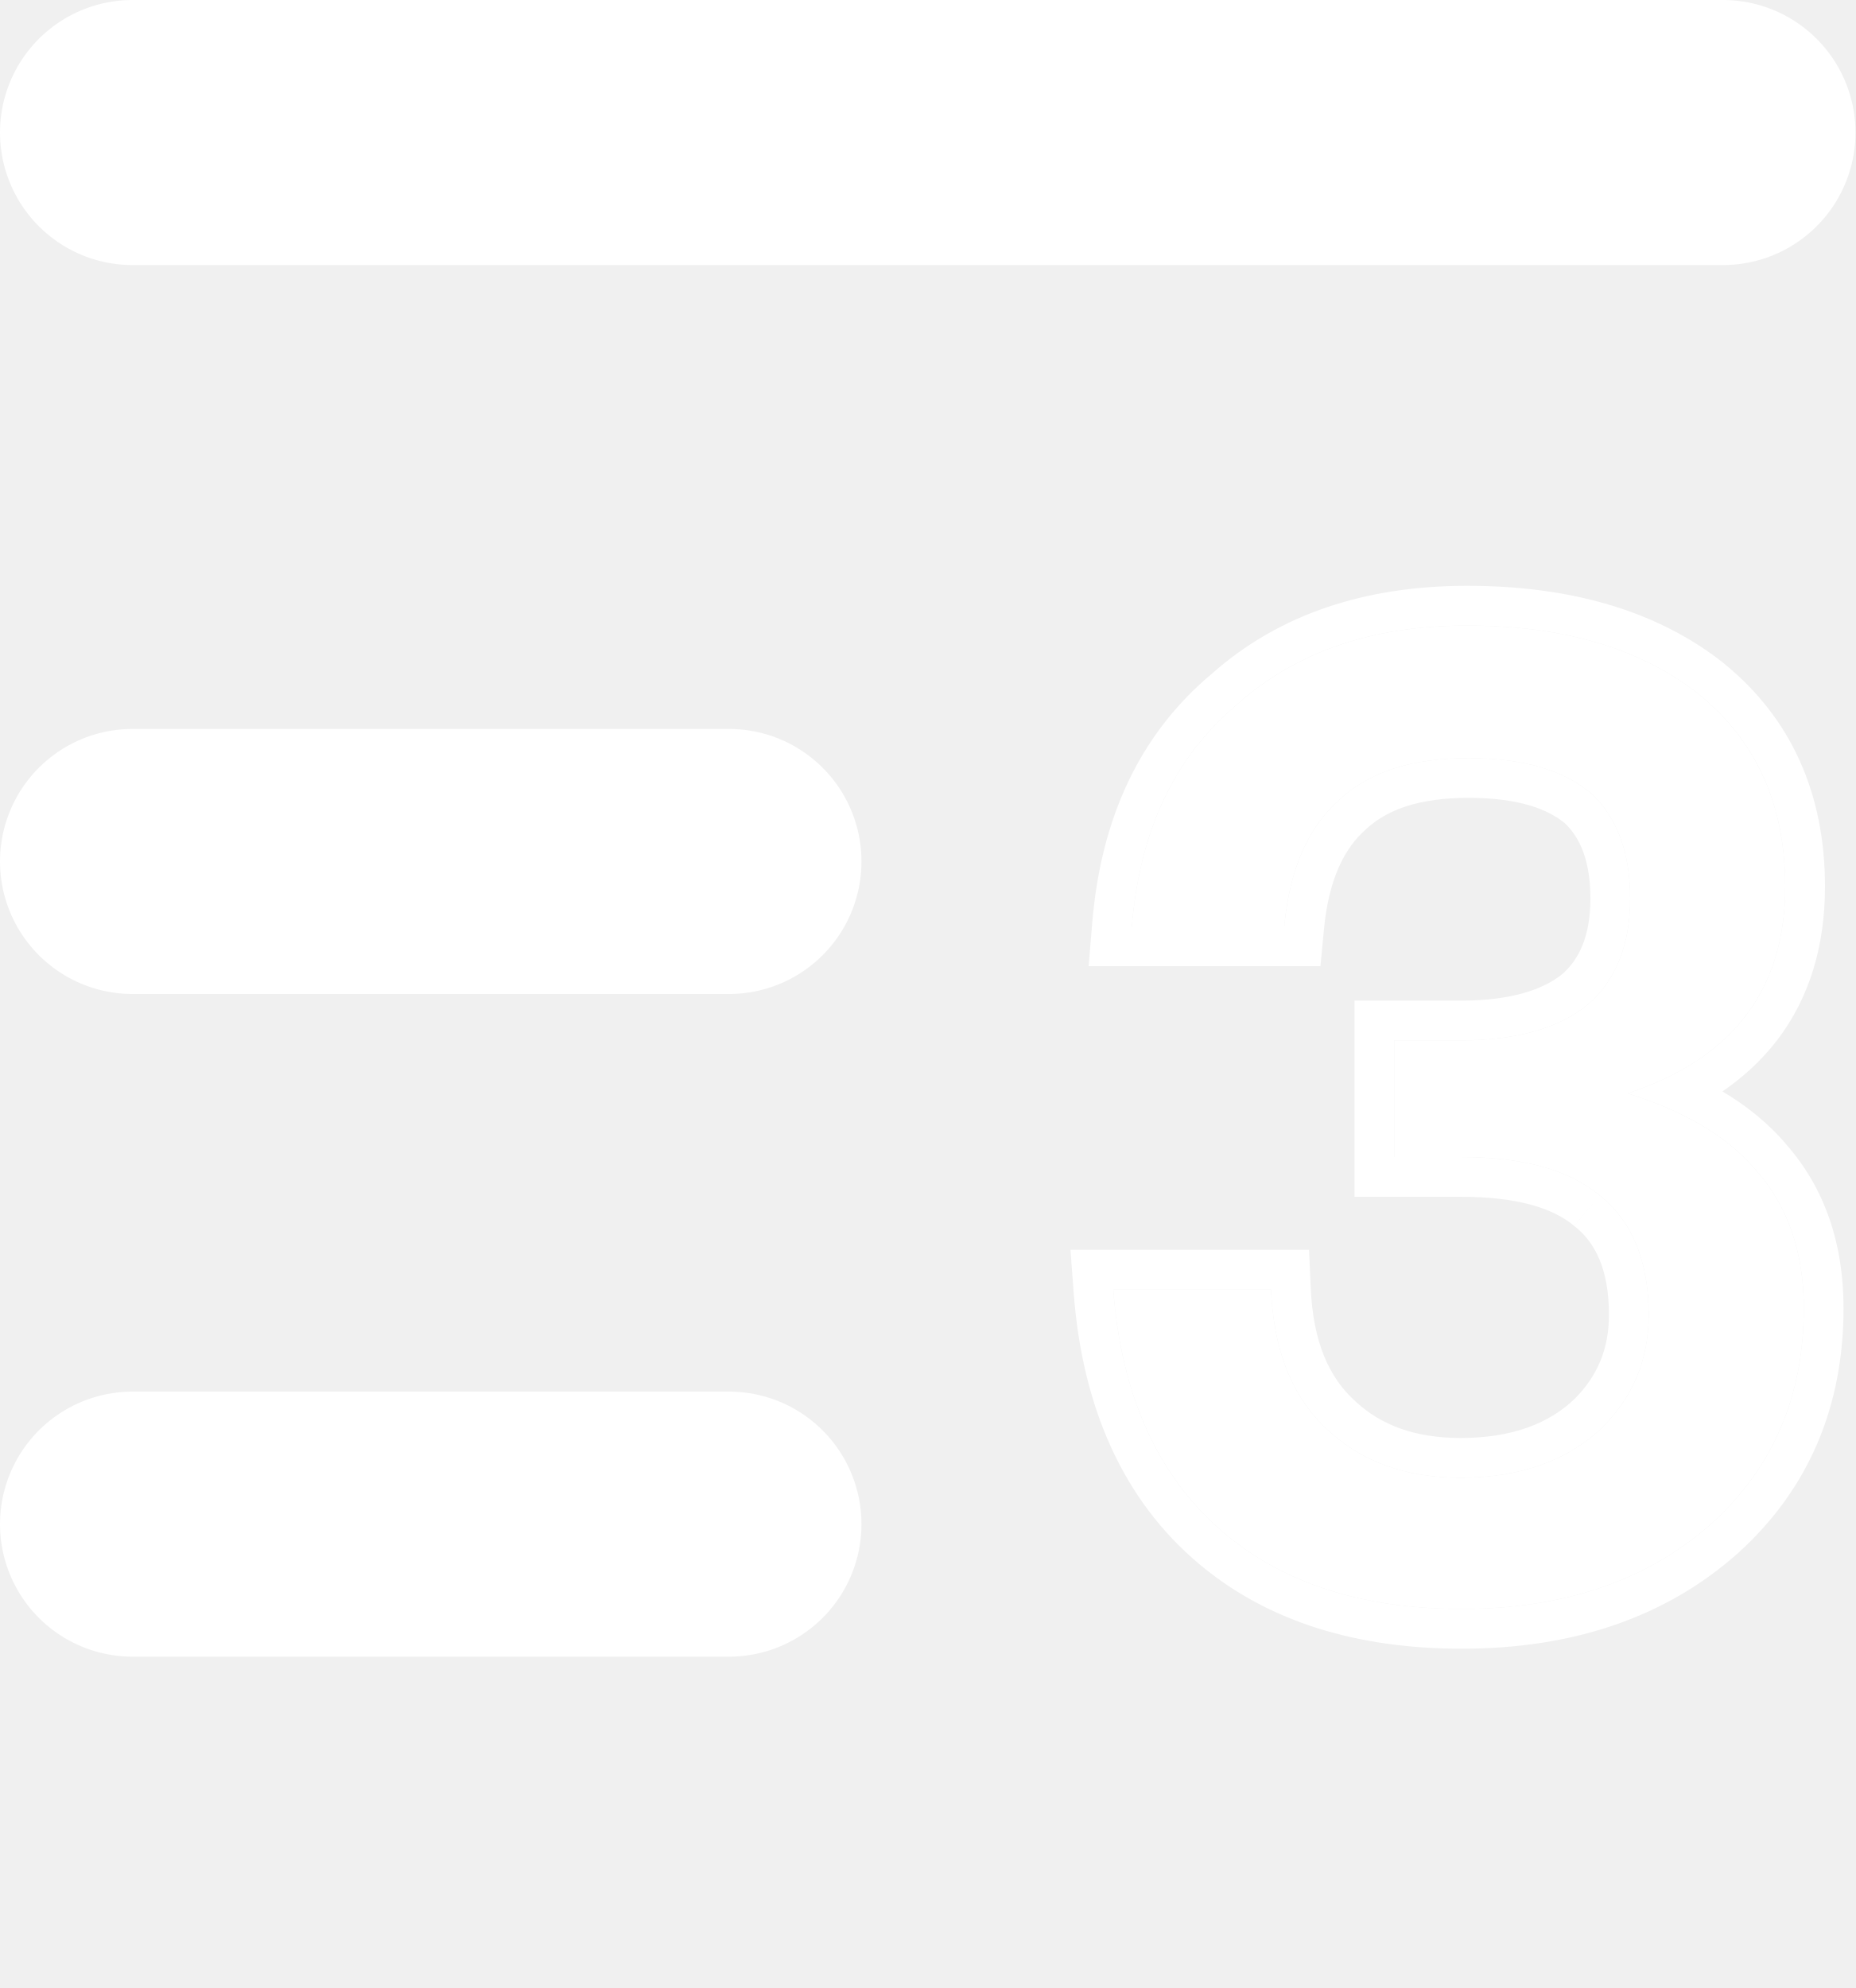
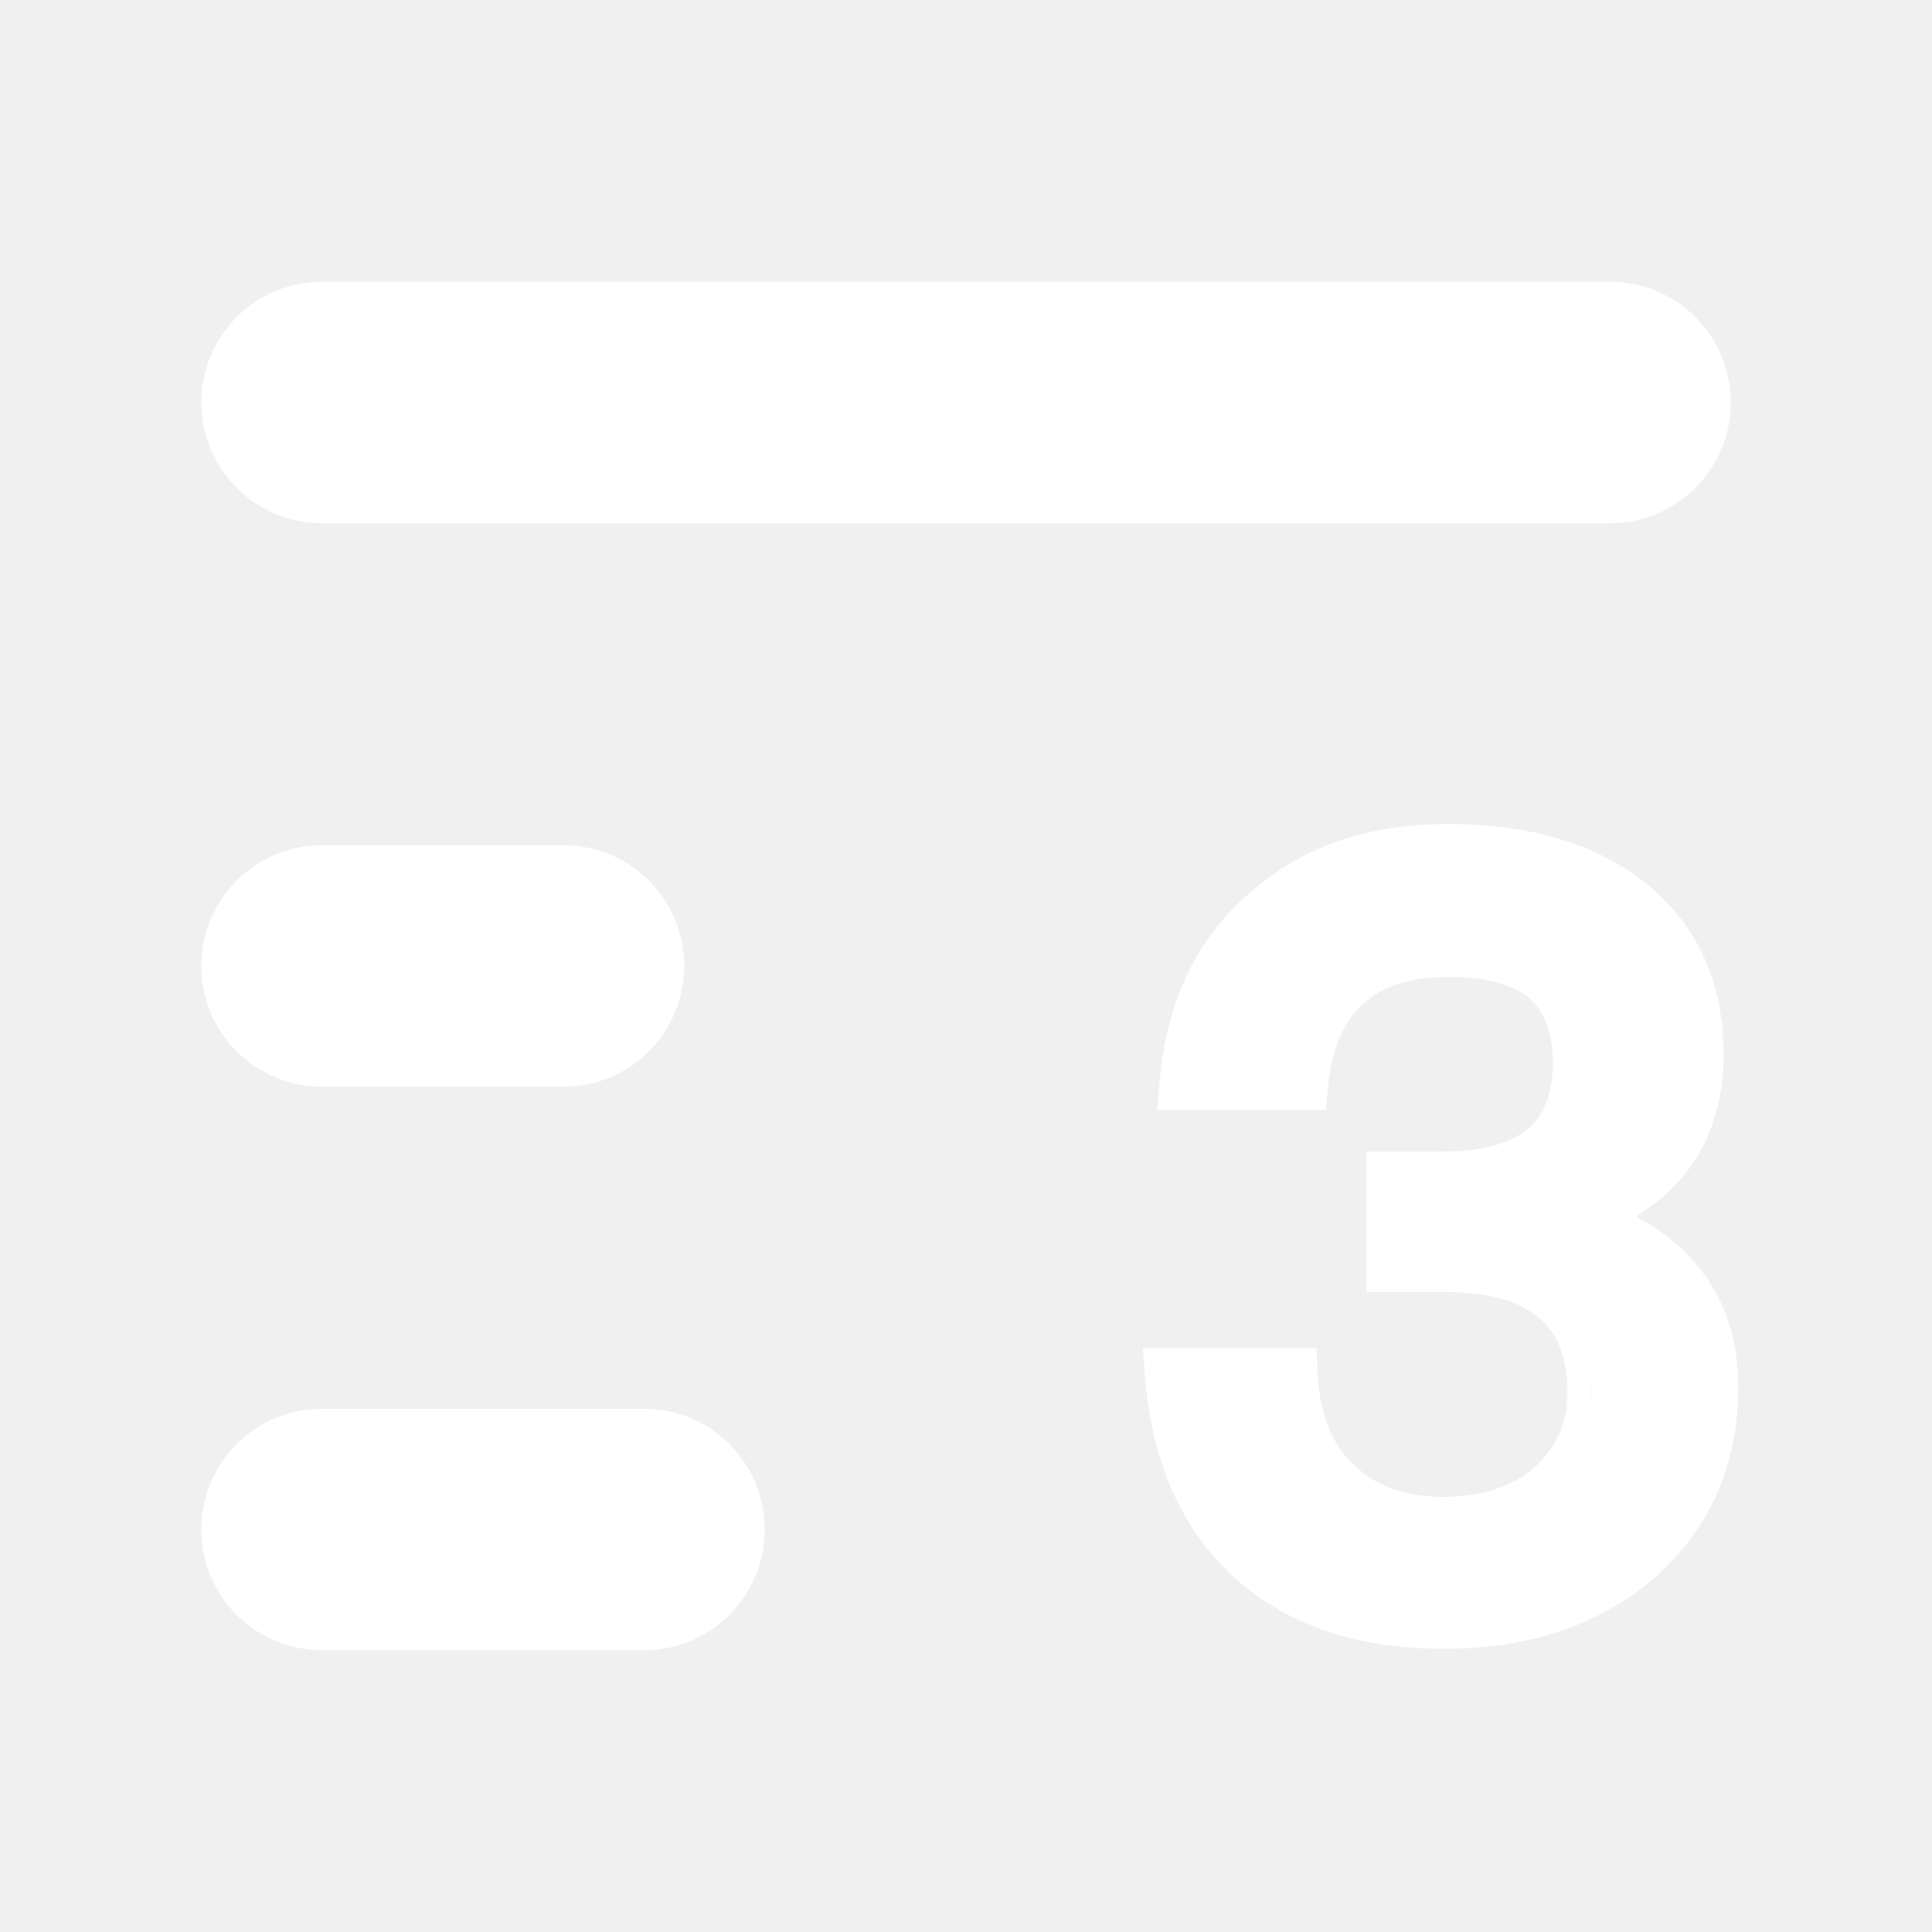
- <svg xmlns="http://www.w3.org/2000/svg" width="14" height="15" viewBox="0 0 14 15" fill="none">
-   <path d="M5.5 6.5H1ZM13 1H7H1M5.5 11.5H1Z" fill="white" />
-   <path d="M5.5 6.5H1M13 1H7H1M5.5 11.5H1" stroke="white" stroke-width="2" stroke-linecap="round" stroke-linejoin="round" />
-   <mask id="path-3-outside-1_833_182" maskUnits="userSpaceOnUse" x="8" y="4" width="6" height="9" fill="black">
-     <rect fill="white" x="8" y="4" width="6" height="9" />
-     <path d="M11.07 4.72C11.79 4.72 12.38 4.89 12.82 5.24C13.25 5.59 13.47 6.07 13.47 6.69C13.47 7.47 13.07 7.99 12.28 8.25C12.7 8.38 13.03 8.57 13.25 8.83C13.49 9.1 13.61 9.45 13.61 9.87C13.61 10.53 13.38 11.07 12.92 11.49C12.44 11.92 11.81 12.14 11.03 12.14C10.29 12.14 9.69 11.95 9.24 11.57C8.74 11.15 8.46 10.53 8.4 9.73H9.59C9.61 10.19 9.75 10.55 10.03 10.8C10.28 11.03 10.61 11.15 11.02 11.15C11.47 11.15 11.83 11.02 12.09 10.77C12.32 10.54 12.44 10.26 12.44 9.92C12.44 9.51 12.31 9.21 12.07 9.02C11.83 8.82 11.48 8.73 11.02 8.73H10.52V7.85H11.02C11.44 7.85 11.76 7.76 11.98 7.58C12.19 7.4 12.3 7.13 12.3 6.78C12.3 6.43 12.2 6.17 12.01 5.99C11.8 5.81 11.49 5.72 11.08 5.72C10.66 5.72 10.34 5.82 10.11 6.03C9.87 6.24 9.73 6.56 9.69 6.99H8.54C8.6 6.27 8.86 5.71 9.34 5.31C9.79 4.91 10.37 4.72 11.07 4.72Z" />
+ <svg xmlns="http://www.w3.org/2000/svg" width="24" height="24" viewBox="0 0 24 24" fill="none">
+   <mask id="path-1-outside-1_1086_75" maskUnits="userSpaceOnUse" x="14" y="10" width="8" height="11" fill="black">
+     <rect fill="white" x="14" y="10" width="8" height="11" />
+     <path d="M17.991 10.536C18.927 10.536 19.694 10.757 20.266 11.212C20.825 11.667 21.111 12.291 21.111 13.097C21.111 14.111 20.591 14.787 19.564 15.125C20.11 15.294 20.539 15.541 20.825 15.879C21.137 16.23 21.293 16.685 21.293 17.231C21.293 18.089 20.994 18.791 20.396 19.337C19.772 19.896 18.953 20.182 17.939 20.182C16.977 20.182 16.197 19.935 15.612 19.441C14.962 18.895 14.598 18.089 14.52 17.049H16.067C16.093 17.647 16.275 18.115 16.639 18.44C16.964 18.739 17.393 18.895 17.926 18.895C18.511 18.895 18.979 18.726 19.317 18.401C19.616 18.102 19.772 17.738 19.772 17.296C19.772 16.763 19.603 16.373 19.291 16.126C18.979 15.866 18.524 15.749 17.926 15.749H17.276V14.605H17.926C18.472 14.605 18.888 14.488 19.174 14.254C19.447 14.02 19.59 13.669 19.59 13.214C19.59 12.759 19.46 12.421 19.213 12.187C18.94 11.953 18.537 11.836 18.004 11.836C17.458 11.836 17.042 11.966 16.743 12.239C16.431 12.512 16.249 12.928 16.197 13.487H14.702C14.78 12.551 15.118 11.823 15.742 11.303C16.327 10.783 17.081 10.536 17.991 10.536Z" />
  </mask>
-   <path d="M11.07 4.72C11.79 4.72 12.38 4.89 12.82 5.24C13.25 5.59 13.47 6.07 13.47 6.69C13.47 7.47 13.07 7.99 12.28 8.25C12.7 8.38 13.03 8.57 13.25 8.83C13.49 9.1 13.61 9.45 13.61 9.87C13.61 10.53 13.38 11.07 12.92 11.49C12.44 11.92 11.81 12.14 11.03 12.14C10.29 12.14 9.69 11.95 9.24 11.57C8.74 11.15 8.46 10.53 8.4 9.73H9.59C9.61 10.19 9.75 10.55 10.03 10.8C10.28 11.03 10.61 11.15 11.02 11.15C11.47 11.15 11.83 11.02 12.09 10.77C12.32 10.54 12.44 10.26 12.44 9.92C12.44 9.51 12.31 9.21 12.07 9.02C11.83 8.82 11.48 8.73 11.02 8.73H10.52V7.85H11.02C11.44 7.85 11.76 7.76 11.98 7.58C12.19 7.4 12.3 7.13 12.3 6.78C12.3 6.43 12.2 6.17 12.01 5.99C11.8 5.81 11.49 5.72 11.08 5.72C10.66 5.72 10.34 5.82 10.11 6.03C9.87 6.24 9.73 6.56 9.69 6.99H8.54C8.6 6.27 8.86 5.71 9.34 5.31C9.79 4.91 10.37 4.72 11.07 4.72Z" fill="white" />
-   <path d="M12.82 5.24L13.009 5.007L13.007 5.005L12.82 5.24ZM12.28 8.25L12.186 7.965L11.294 8.259L12.191 8.537L12.28 8.25ZM13.25 8.83L13.021 9.024L13.026 9.029L13.25 8.83ZM12.92 11.49L13.12 11.713L13.122 11.711L12.92 11.49ZM9.24 11.57L9.434 11.341L9.433 11.34L9.24 11.57ZM8.4 9.73V9.43H8.077L8.101 9.752L8.4 9.73ZM9.59 9.73L9.89 9.717L9.877 9.43H9.59V9.73ZM10.03 10.8L10.233 10.579L10.23 10.576L10.03 10.8ZM12.09 10.77L12.298 10.986L12.302 10.982L12.09 10.77ZM12.07 9.02L11.878 9.251L11.884 9.255L12.07 9.02ZM10.52 8.73H10.22V9.03H10.52V8.73ZM10.52 7.85V7.55H10.22V7.85H10.52ZM11.98 7.58L12.17 7.812L12.175 7.808L11.98 7.58ZM12.01 5.99L12.216 5.772L12.211 5.767L12.205 5.762L12.01 5.99ZM10.11 6.03L10.308 6.256L10.312 6.252L10.11 6.03ZM9.69 6.99V7.29H9.963L9.989 7.018L9.69 6.99ZM8.54 6.99L8.241 6.965L8.214 7.29H8.54V6.99ZM9.34 5.31L9.532 5.541L9.539 5.534L9.34 5.31ZM11.07 4.72V5.02C11.745 5.02 12.261 5.179 12.633 5.475L12.82 5.24L13.007 5.005C12.498 4.601 11.835 4.42 11.07 4.42V4.72ZM12.82 5.24L12.631 5.473C12.984 5.76 13.17 6.151 13.17 6.69H13.47H13.77C13.77 5.989 13.516 5.42 13.009 5.007L12.82 5.24ZM13.47 6.69H13.17C13.17 7.027 13.085 7.284 12.933 7.483C12.78 7.683 12.54 7.849 12.186 7.965L12.28 8.25L12.374 8.535C12.81 8.391 13.165 8.167 13.41 7.847C13.655 7.526 13.77 7.133 13.77 6.69H13.47ZM12.28 8.25L12.191 8.537C12.578 8.656 12.85 8.822 13.021 9.024L13.25 8.83L13.479 8.636C13.21 8.318 12.822 8.104 12.369 7.963L12.28 8.25ZM13.25 8.83L13.026 9.029C13.209 9.235 13.31 9.51 13.31 9.87H13.61H13.91C13.91 9.39 13.771 8.965 13.474 8.631L13.25 8.83ZM13.61 9.87H13.31C13.31 10.451 13.111 10.909 12.718 11.268L12.92 11.49L13.122 11.711C13.649 11.231 13.91 10.609 13.91 9.87H13.61ZM12.92 11.49L12.72 11.267C12.305 11.638 11.751 11.84 11.03 11.84V12.14V12.44C11.869 12.44 12.575 12.202 13.12 11.713L12.92 11.49ZM11.03 12.14V11.84C10.342 11.84 9.816 11.664 9.434 11.341L9.24 11.57L9.046 11.799C9.564 12.236 10.238 12.44 11.03 12.44V12.14ZM9.24 11.57L9.433 11.34C9.009 10.985 8.755 10.448 8.699 9.708L8.4 9.73L8.101 9.752C8.165 10.612 8.471 11.316 9.047 11.8L9.24 11.57ZM8.4 9.73V10.03H9.59V9.73V9.43H8.4V9.73ZM9.59 9.73L9.29 9.743C9.313 10.257 9.473 10.704 9.83 11.024L10.03 10.8L10.23 10.576C10.027 10.396 9.907 10.123 9.89 9.717L9.59 9.73ZM10.03 10.8L9.827 11.021C10.141 11.31 10.548 11.45 11.02 11.45V11.15V10.85C10.672 10.85 10.419 10.75 10.233 10.579L10.03 10.8ZM11.02 11.15V11.45C11.529 11.45 11.97 11.301 12.298 10.986L12.09 10.77L11.882 10.554C11.69 10.739 11.411 10.85 11.02 10.85V11.15ZM12.09 10.77L12.302 10.982C12.588 10.696 12.74 10.34 12.74 9.92H12.44H12.14C12.14 10.18 12.052 10.384 11.878 10.558L12.09 10.77ZM12.44 9.92H12.74C12.74 9.445 12.586 9.046 12.256 8.785L12.07 9.02L11.884 9.255C12.034 9.374 12.14 9.575 12.14 9.92H12.44ZM12.07 9.02L12.262 8.79C11.944 8.525 11.511 8.43 11.02 8.43V8.73V9.03C11.449 9.03 11.716 9.115 11.878 9.25L12.07 9.02ZM11.02 8.73V8.43H10.52V8.73V9.03H11.02V8.73ZM10.52 8.73H10.82V7.85H10.52H10.22V8.73H10.52ZM10.52 7.85V8.15H11.02V7.85V7.55H10.52V7.85ZM11.02 7.85V8.15C11.477 8.15 11.876 8.053 12.17 7.812L11.98 7.58L11.79 7.348C11.644 7.467 11.403 7.55 11.02 7.55V7.85ZM11.98 7.58L12.175 7.808C12.467 7.558 12.6 7.195 12.6 6.78H12.3H12C12 7.065 11.913 7.242 11.785 7.352L11.98 7.58ZM12.3 6.78H12.6C12.6 6.371 12.481 6.023 12.216 5.772L12.01 5.99L11.804 6.208C11.919 6.317 12 6.489 12 6.78H12.3ZM12.01 5.99L12.205 5.762C11.92 5.518 11.528 5.42 11.08 5.42V5.72V6.02C11.452 6.02 11.68 6.102 11.815 6.218L12.01 5.99ZM11.08 5.72V5.42C10.614 5.42 10.211 5.531 9.908 5.808L10.11 6.03L10.312 6.252C10.469 6.109 10.706 6.02 11.08 6.02V5.72ZM10.11 6.03L9.912 5.804C9.597 6.081 9.436 6.483 9.391 6.962L9.69 6.99L9.989 7.018C10.024 6.637 10.143 6.399 10.308 6.256L10.11 6.03ZM9.69 6.99V6.69H8.54V6.99V7.29H9.69V6.99ZM8.54 6.99L8.839 7.015C8.894 6.358 9.126 5.879 9.532 5.54L9.34 5.31L9.148 5.08C8.594 5.541 8.306 6.182 8.241 6.965L8.54 6.99ZM9.34 5.31L9.539 5.534C9.923 5.193 10.427 5.02 11.07 5.02V4.72V4.42C10.313 4.42 9.657 4.627 9.141 5.086L9.34 5.31Z" fill="white" mask="url(#path-3-outside-1_833_182)" />
+   <path d="M17.991 10.536C18.927 10.536 19.694 10.757 20.266 11.212C20.825 11.667 21.111 12.291 21.111 13.097C21.111 14.111 20.591 14.787 19.564 15.125C20.11 15.294 20.539 15.541 20.825 15.879C21.137 16.23 21.293 16.685 21.293 17.231C21.293 18.089 20.994 18.791 20.396 19.337C19.772 19.896 18.953 20.182 17.939 20.182C16.977 20.182 16.197 19.935 15.612 19.441C14.962 18.895 14.598 18.089 14.52 17.049H16.067C16.093 17.647 16.275 18.115 16.639 18.44C16.964 18.739 17.393 18.895 17.926 18.895C18.511 18.895 18.979 18.726 19.317 18.401C19.616 18.102 19.772 17.738 19.772 17.296C19.772 16.763 19.603 16.373 19.291 16.126C18.979 15.866 18.524 15.749 17.926 15.749H17.276V14.605H17.926C18.472 14.605 18.888 14.488 19.174 14.254C19.447 14.02 19.59 13.669 19.59 13.214C19.59 12.759 19.46 12.421 19.213 12.187C18.94 11.953 18.537 11.836 18.004 11.836C17.458 11.836 17.042 11.966 16.743 12.239C16.431 12.512 16.249 12.928 16.197 13.487H14.702C14.78 12.551 15.118 11.823 15.742 11.303C16.327 10.783 17.081 10.536 17.991 10.536Z" fill="white" />
+   <path d="M20.266 11.212L20.455 10.979L20.453 10.977L20.266 11.212ZM19.564 15.125L19.47 14.84L18.578 15.134L19.475 15.412L19.564 15.125ZM20.825 15.879L20.596 16.073L20.601 16.078L20.825 15.879ZM20.396 19.337L20.596 19.561L20.598 19.558L20.396 19.337ZM15.612 19.441L15.806 19.212L15.805 19.211L15.612 19.441ZM14.52 17.049V16.749H14.197L14.221 17.071L14.52 17.049ZM16.067 17.049L16.367 17.036L16.354 16.749H16.067V17.049ZM16.639 18.44L16.842 18.219L16.839 18.216L16.639 18.44ZM19.317 18.401L19.525 18.617L19.529 18.613L19.317 18.401ZM19.291 16.126L19.099 16.357L19.105 16.361L19.291 16.126ZM17.276 15.749H16.976V16.049H17.276V15.749ZM17.276 14.605V14.305H16.976V14.605H17.276ZM19.174 14.254L19.364 14.486L19.369 14.482L19.174 14.254ZM19.213 12.187L19.419 11.969L19.414 11.964L19.408 11.959L19.213 12.187ZM16.743 12.239L16.941 12.465L16.945 12.46L16.743 12.239ZM16.197 13.487V13.787H16.47L16.496 13.515L16.197 13.487ZM14.702 13.487L14.403 13.462L14.376 13.787H14.702V13.487ZM15.742 11.303L15.934 11.534L15.941 11.527L15.742 11.303ZM17.991 10.536V10.836C18.881 10.836 19.576 11.046 20.079 11.447L20.266 11.212L20.453 10.977C19.812 10.468 18.973 10.236 17.991 10.236V10.536ZM20.266 11.212L20.077 11.445C20.559 11.837 20.811 12.372 20.811 13.097H21.111H21.411C21.411 12.21 21.091 11.497 20.455 10.979L20.266 11.212ZM21.111 13.097H20.811C20.811 13.551 20.696 13.906 20.484 14.182C20.272 14.461 19.942 14.685 19.47 14.84L19.564 15.125L19.658 15.41C20.213 15.227 20.657 14.944 20.961 14.547C21.266 14.147 21.411 13.657 21.411 13.097H21.111ZM19.564 15.125L19.475 15.412C19.988 15.57 20.359 15.793 20.596 16.073L20.825 15.879L21.054 15.685C20.719 15.289 20.232 15.018 19.653 14.838L19.564 15.125ZM20.825 15.879L20.601 16.078C20.856 16.365 20.993 16.745 20.993 17.231H21.293H21.593C21.593 16.625 21.418 16.095 21.049 15.68L20.825 15.879ZM21.293 17.231H20.993C20.993 18.01 20.725 18.63 20.194 19.116L20.396 19.337L20.598 19.558C21.263 18.952 21.593 18.168 21.593 17.231H21.293ZM20.396 19.337L20.196 19.113C19.637 19.614 18.894 19.882 17.939 19.882V20.182V20.482C19.012 20.482 19.907 20.178 20.596 19.561L20.396 19.337ZM17.939 20.182V19.882C17.029 19.882 16.323 19.649 15.806 19.212L15.612 19.441L15.418 19.67C16.071 20.221 16.925 20.482 17.939 20.482V20.182ZM15.612 19.441L15.805 19.211C15.231 18.73 14.893 18.007 14.819 17.027L14.52 17.049L14.221 17.071C14.303 18.171 14.693 19.061 15.419 19.671L15.612 19.441ZM14.52 17.049V17.349H16.067V17.049V16.749H14.52V17.049ZM16.067 17.049L15.767 17.062C15.796 17.714 15.998 18.269 16.439 18.664L16.639 18.44L16.839 18.216C16.552 17.961 16.39 17.58 16.367 17.036L16.067 17.049ZM16.639 18.44L16.436 18.661C16.825 19.019 17.331 19.195 17.926 19.195V18.895V18.595C17.455 18.595 17.103 18.459 16.842 18.219L16.639 18.44ZM17.926 18.895V19.195C18.57 19.195 19.119 19.007 19.525 18.617L19.317 18.401L19.109 18.185C18.839 18.445 18.452 18.595 17.926 18.595V18.895ZM19.317 18.401L19.529 18.613C19.884 18.258 20.072 17.818 20.072 17.296H19.772H19.472C19.472 17.658 19.348 17.946 19.105 18.189L19.317 18.401ZM19.772 17.296H20.072C20.072 16.698 19.879 16.209 19.477 15.891L19.291 16.126L19.105 16.361C19.327 16.537 19.472 16.828 19.472 17.296H19.772ZM19.291 16.126L19.483 15.896C19.093 15.571 18.555 15.449 17.926 15.449V15.749V16.049C18.493 16.049 18.865 16.161 19.099 16.357L19.291 16.126ZM17.926 15.749V15.449H17.276V15.749V16.049H17.926V15.749ZM17.276 15.749H17.576V14.605H17.276H16.976V15.749H17.276ZM17.276 14.605V14.905H17.926V14.605V14.305H17.276V14.605ZM17.926 14.605V14.905C18.509 14.905 19.004 14.781 19.364 14.486L19.174 14.254L18.984 14.022C18.772 14.195 18.435 14.305 17.926 14.305V14.605ZM19.174 14.254L19.369 14.482C19.724 14.178 19.89 13.734 19.89 13.214H19.59H19.29C19.29 13.604 19.17 13.863 18.979 14.026L19.174 14.254ZM19.59 13.214H19.89C19.89 12.7 19.741 12.274 19.419 11.969L19.213 12.187L19.007 12.405C19.179 12.568 19.29 12.818 19.29 13.214H19.59ZM19.213 12.187L19.408 11.959C19.06 11.661 18.575 11.536 18.004 11.536V11.836V12.136C18.499 12.136 18.82 12.245 19.018 12.415L19.213 12.187ZM18.004 11.836V11.536C17.412 11.536 16.913 11.677 16.541 12.018L16.743 12.239L16.945 12.46C17.171 12.255 17.504 12.136 18.004 12.136V11.836ZM16.743 12.239L16.545 12.013C16.158 12.352 15.955 12.851 15.898 13.459L16.197 13.487L16.496 13.515C16.543 13.005 16.704 12.671 16.941 12.465L16.743 12.239ZM16.197 13.487V13.187H14.702V13.487V13.787H16.197V13.487ZM14.702 13.487L15.001 13.512C15.074 12.639 15.384 11.992 15.934 11.534L15.742 11.303L15.55 11.072C14.852 11.654 14.486 12.463 14.403 13.462L14.702 13.487ZM15.742 11.303L15.941 11.527C16.46 11.066 17.138 10.836 17.991 10.836V10.536V10.236C17.024 10.236 16.194 10.5 15.543 11.079L15.742 11.303Z" fill="white" mask="url(#path-1-outside-1_1086_75)" />
+   <g clip-path="url(#clip0_1086_75)">
+     <path d="M4 3.5C3.602 3.5 3.221 3.658 2.939 3.939C2.658 4.221 2.5 4.602 2.5 5C2.5 5.398 2.658 5.779 2.939 6.061C3.221 6.342 3.602 6.5 4 6.5H20C20.398 6.5 20.779 6.342 21.061 6.061C21.342 5.779 21.5 5.398 21.5 5C21.5 4.602 21.342 4.221 21.061 3.939C20.779 3.658 20.398 3.5 20 3.5H4ZM8 17.5C8.398 17.5 8.779 17.658 9.061 17.939C9.342 18.221 9.5 18.602 9.5 19C9.5 19.398 9.342 19.779 9.061 20.061C8.779 20.342 8.398 20.5 8 20.5H4C3.602 20.5 3.221 20.342 2.939 20.061C2.658 19.779 2.5 19.398 2.5 19C2.5 18.602 2.658 18.221 2.939 17.939C3.221 17.658 3.602 17.5 4 17.5H8ZM7 10.5C7.398 10.5 7.779 10.658 8.061 10.939C8.342 11.221 8.5 11.602 8.5 12C8.5 12.398 8.342 12.779 8.061 13.061C7.779 13.342 7.398 13.5 7 13.5H4C3.602 13.5 3.221 13.342 2.939 13.061C2.658 12.779 2.5 12.398 2.5 12C2.5 11.602 2.658 11.221 2.939 10.939C3.221 10.658 3.602 10.5 4 10.5H7Z" fill="white" />
+   </g>
+   <defs>
+     <clipPath id="clip0_1086_75">
+       <rect width="24" height="24" fill="white" />
+     </clipPath>
+   </defs>
</svg>
